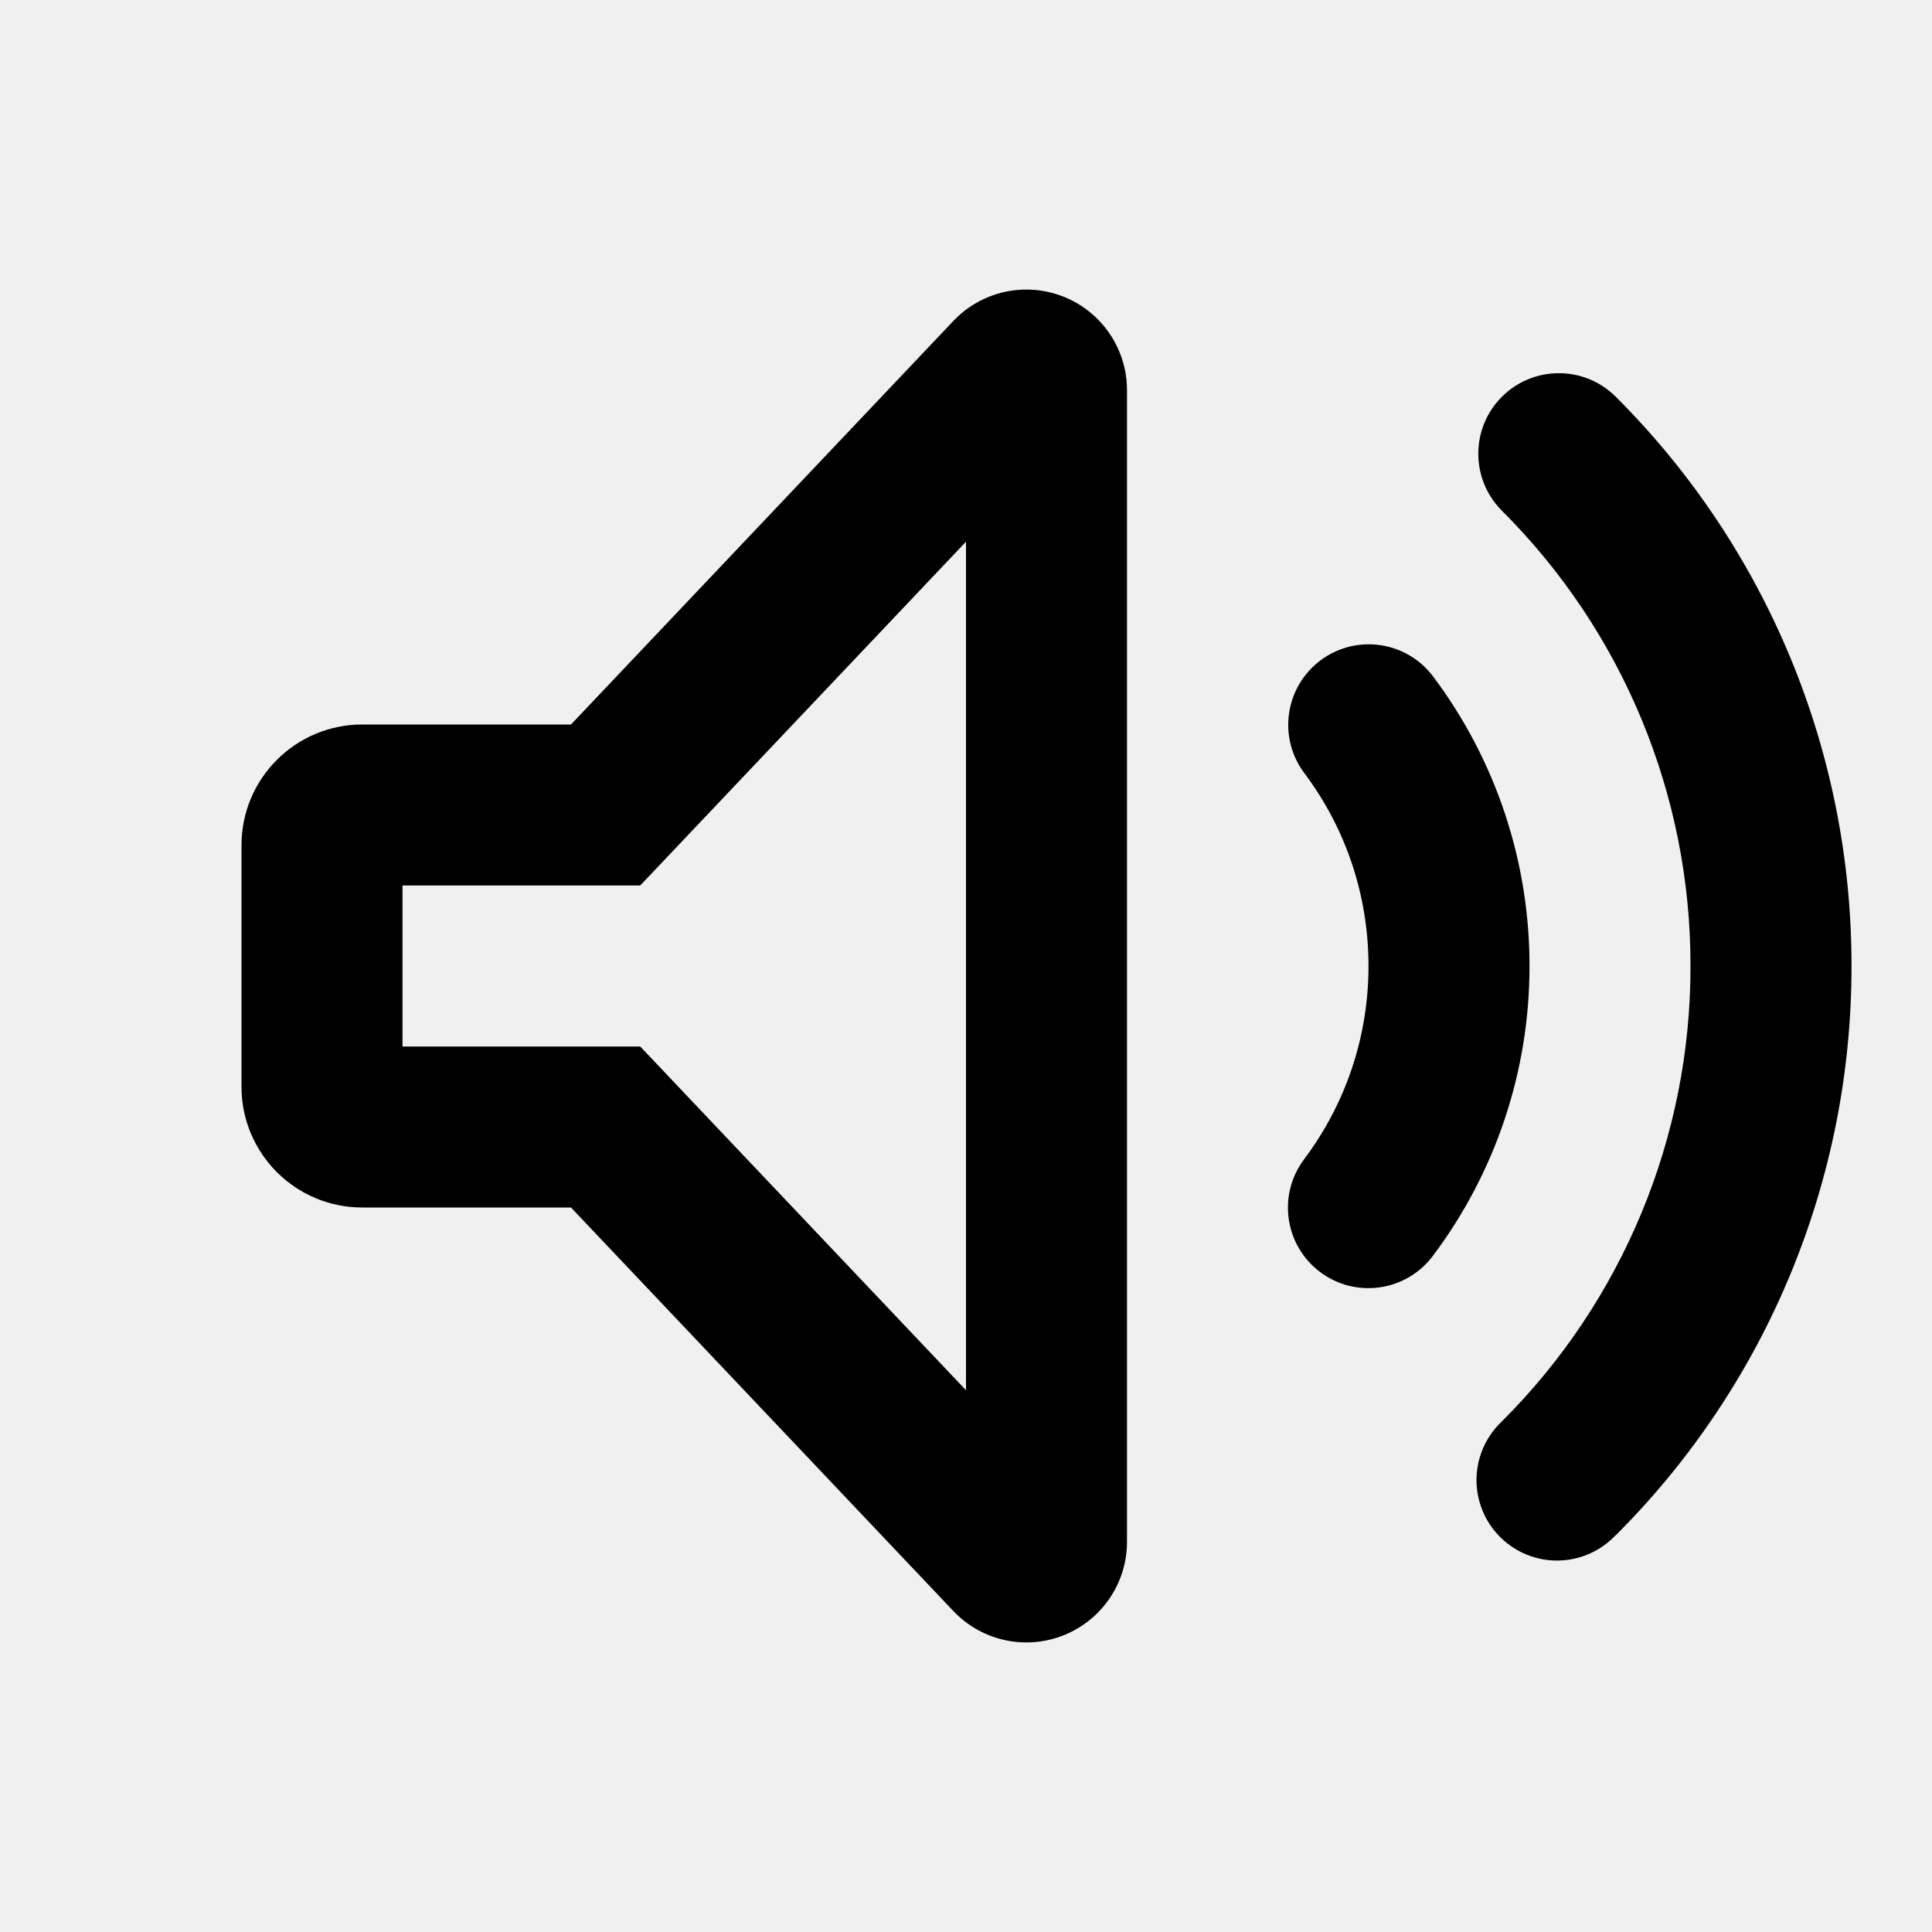
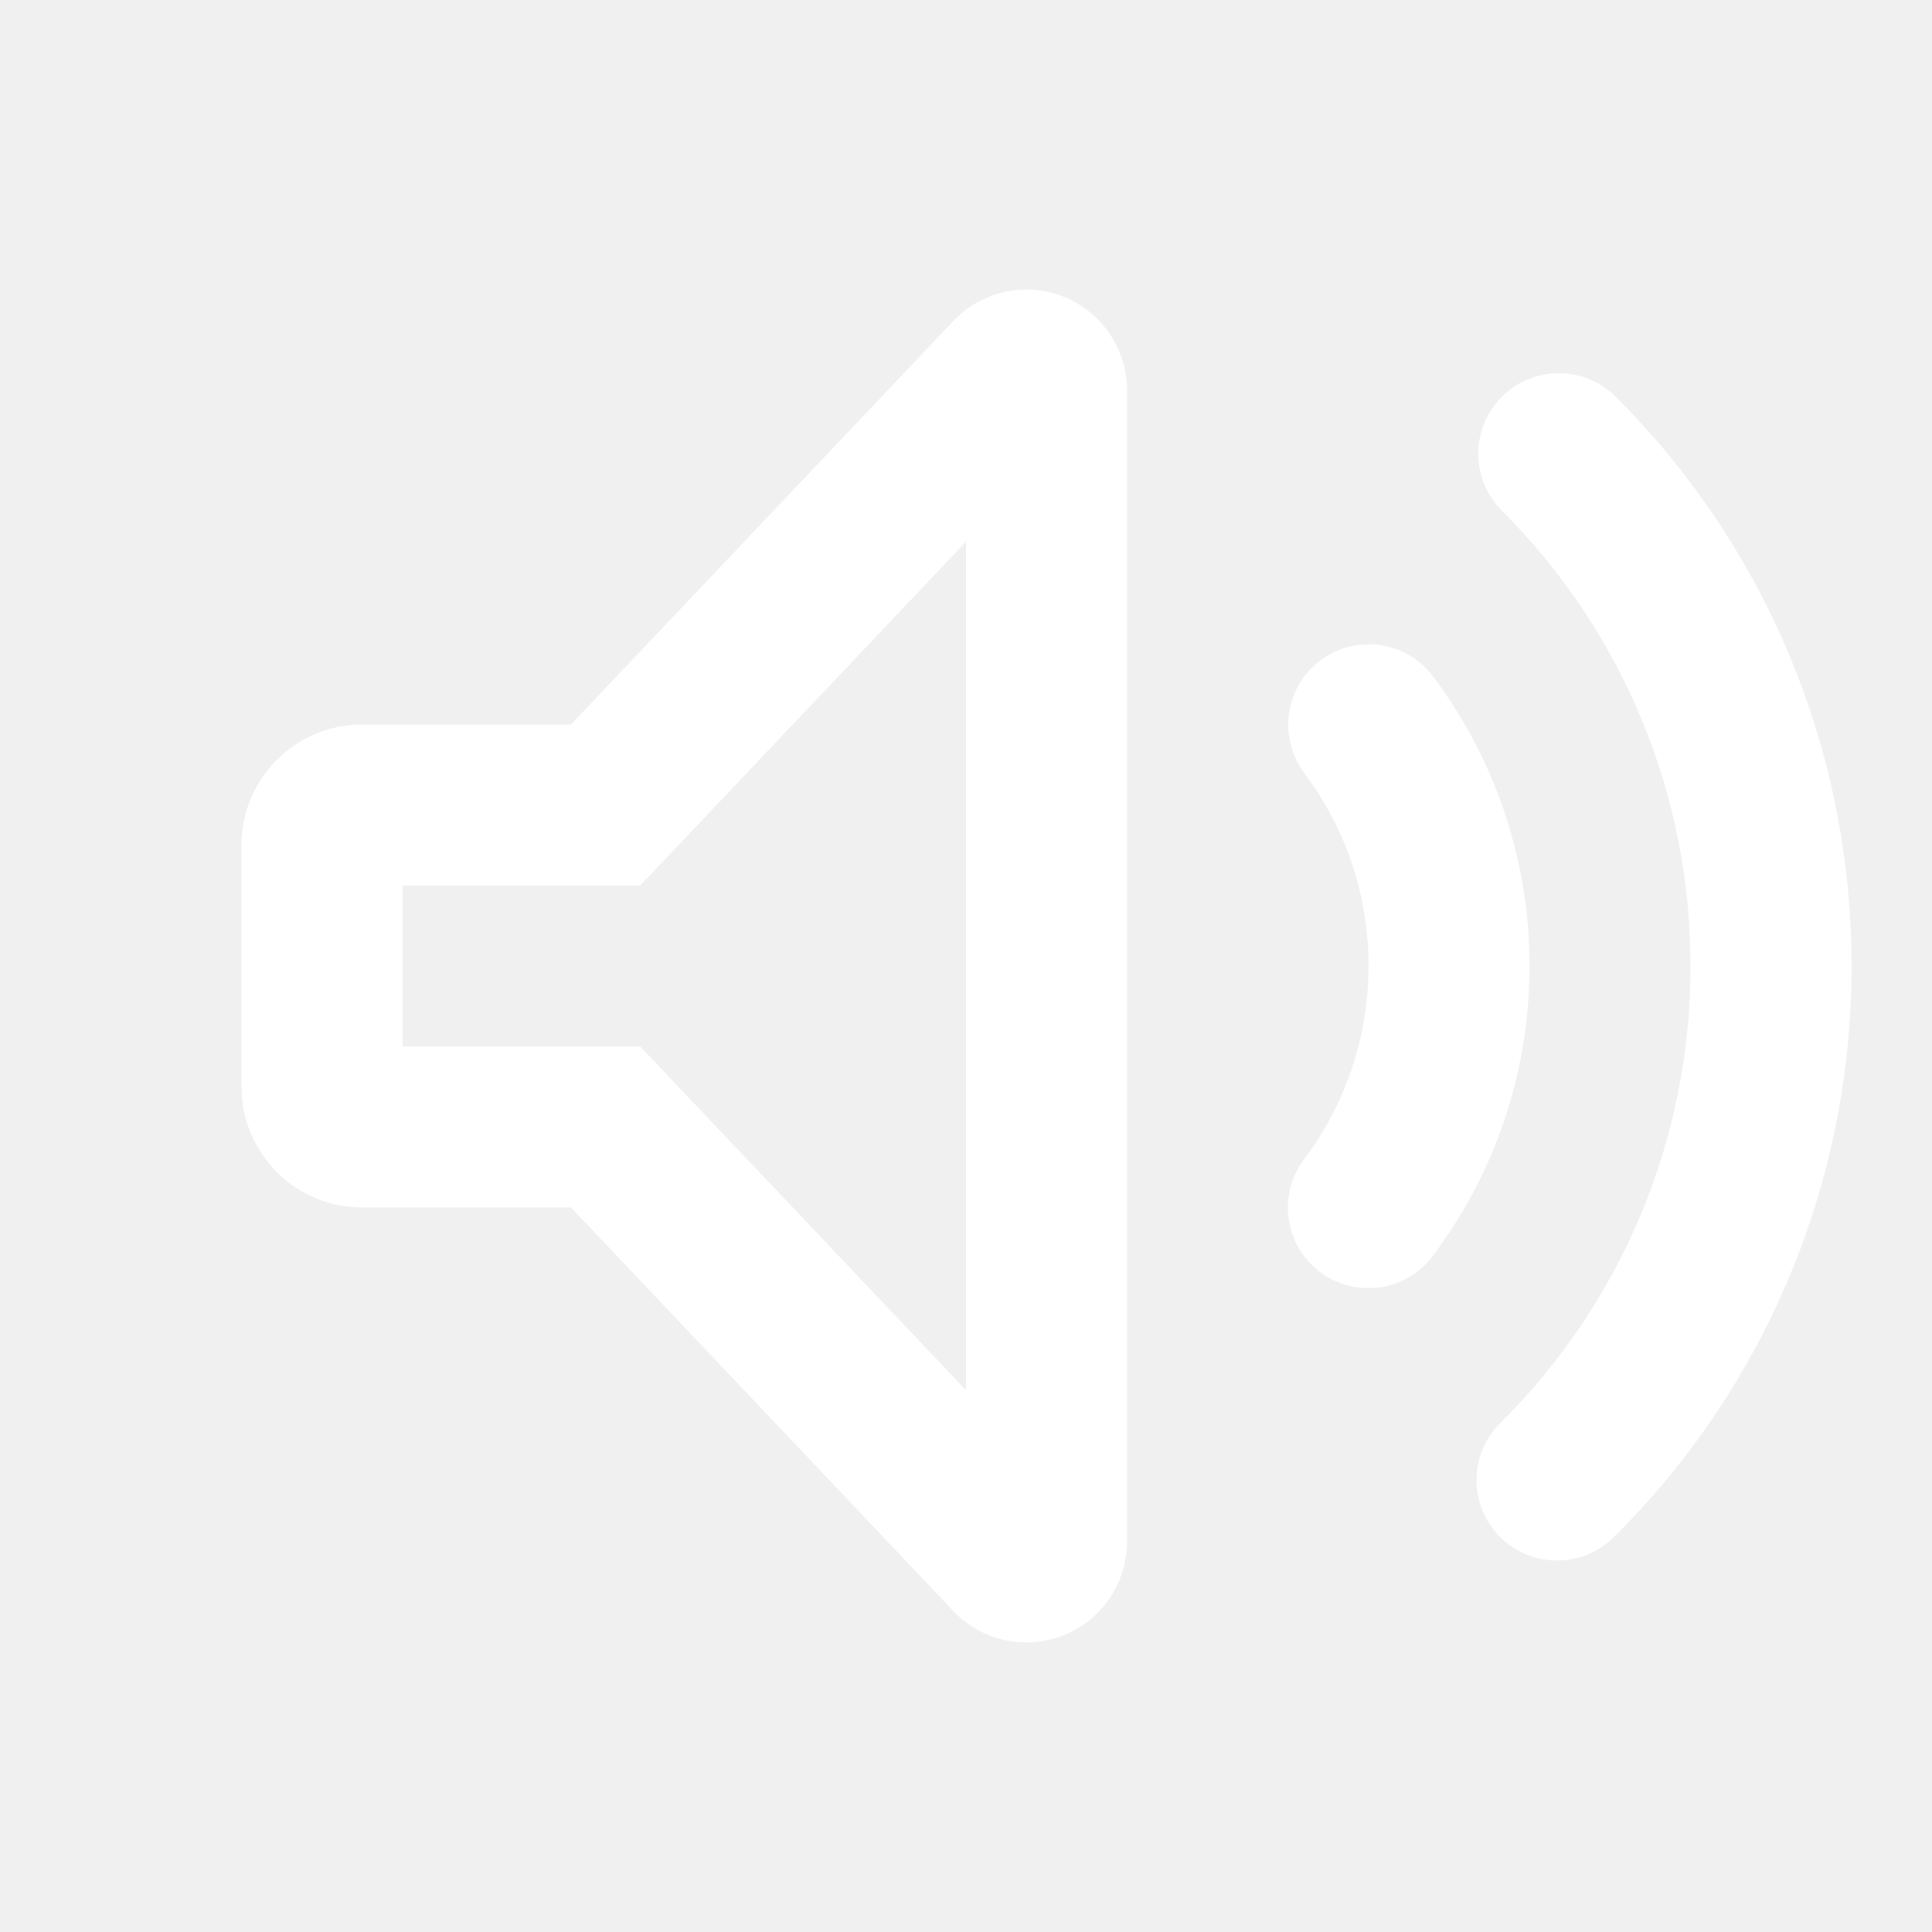
<svg xmlns="http://www.w3.org/2000/svg" width="800px" height="800px" viewBox="0 0 24 24" fill="none">
-   <path fill-rule="evenodd" clip-rule="evenodd" d="M11.843 3.987 7.093 9H4.5A1.5 1.5 0 0 0 3 10.5v3A1.5 1.5 0 0 0 4.5 15h2.593l4.75 5.013a1.25 1.25 0 0 0 2.157-.86V4.847a1.25 1.25 0 0 0-2.157-.86zM5 13v-2h2.953L12 6.729V17.27L7.953 13H5zm15.071 6.07a1 1 0 1 1-1.414-1.413A7.97 7.97 0 0 0 21 12a7.97 7.97 0 0 0-2.343-5.656 1 1 0 1 1 1.415-1.415A9.97 9.97 0 0 1 23 12a9.97 9.97 0 0 1-2.929 7.072zm-3.673-3.269a1 1 0 0 0 1.4-.198A5.978 5.978 0 0 0 19 12a5.977 5.977 0 0 0-1.197-3.596 1 1 0 0 0-1.6 1.2c.515.686.797 1.518.797 2.396 0 .88-.284 1.713-.8 2.401a1 1 0 0 0 .198 1.4z" fill="#000000" />
+   <path fill-rule="evenodd" clip-rule="evenodd" d="M11.843 3.987 7.093 9H4.5A1.5 1.5 0 0 0 3 10.5v3A1.5 1.5 0 0 0 4.5 15h2.593l4.75 5.013a1.25 1.25 0 0 0 2.157-.86V4.847a1.25 1.25 0 0 0-2.157-.86zM5 13v-2h2.953L12 6.729V17.27L7.953 13H5zm15.071 6.07a1 1 0 1 1-1.414-1.413A7.97 7.97 0 0 0 21 12a7.97 7.97 0 0 0-2.343-5.656 1 1 0 1 1 1.415-1.415A9.97 9.97 0 0 1 23 12a9.97 9.97 0 0 1-2.929 7.072zm-3.673-3.269a1 1 0 0 0 1.4-.198A5.978 5.978 0 0 0 19 12a5.977 5.977 0 0 0-1.197-3.596 1 1 0 0 0-1.6 1.2c.515.686.797 1.518.797 2.396 0 .88-.284 1.713-.8 2.401a1 1 0 0 0 .198 1.4z" fill="#FFFFFF" />
</svg>
